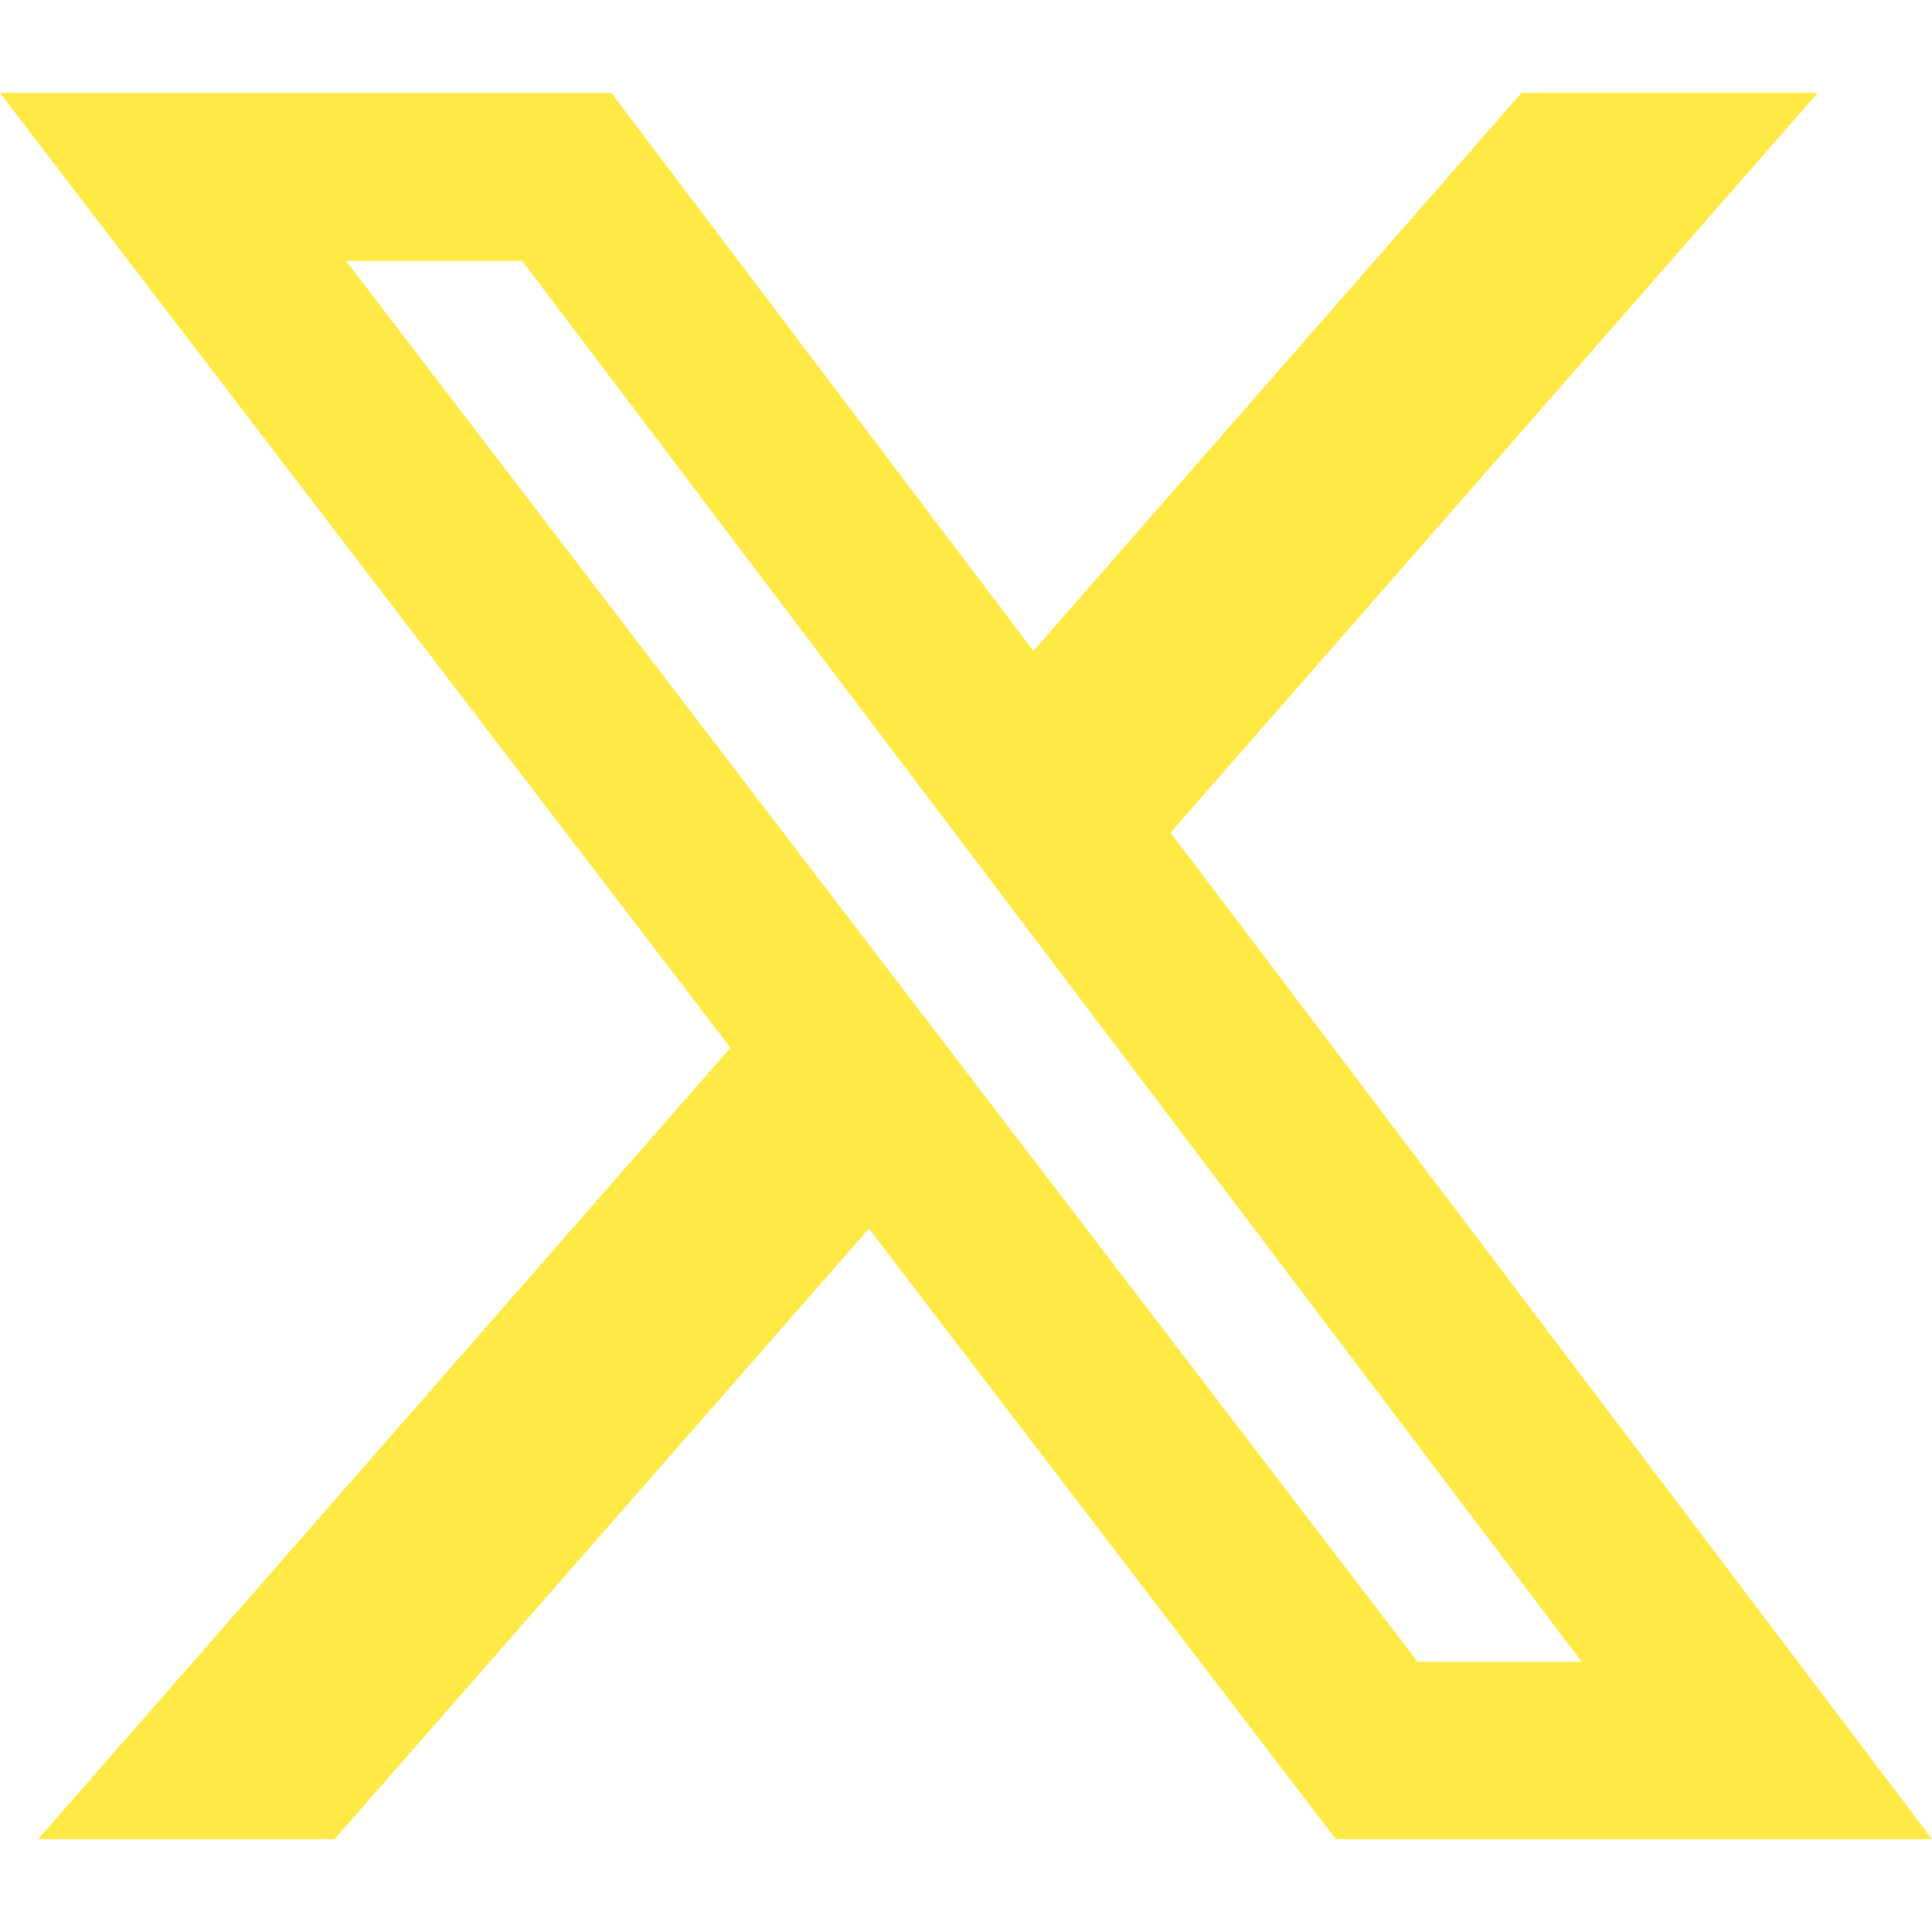
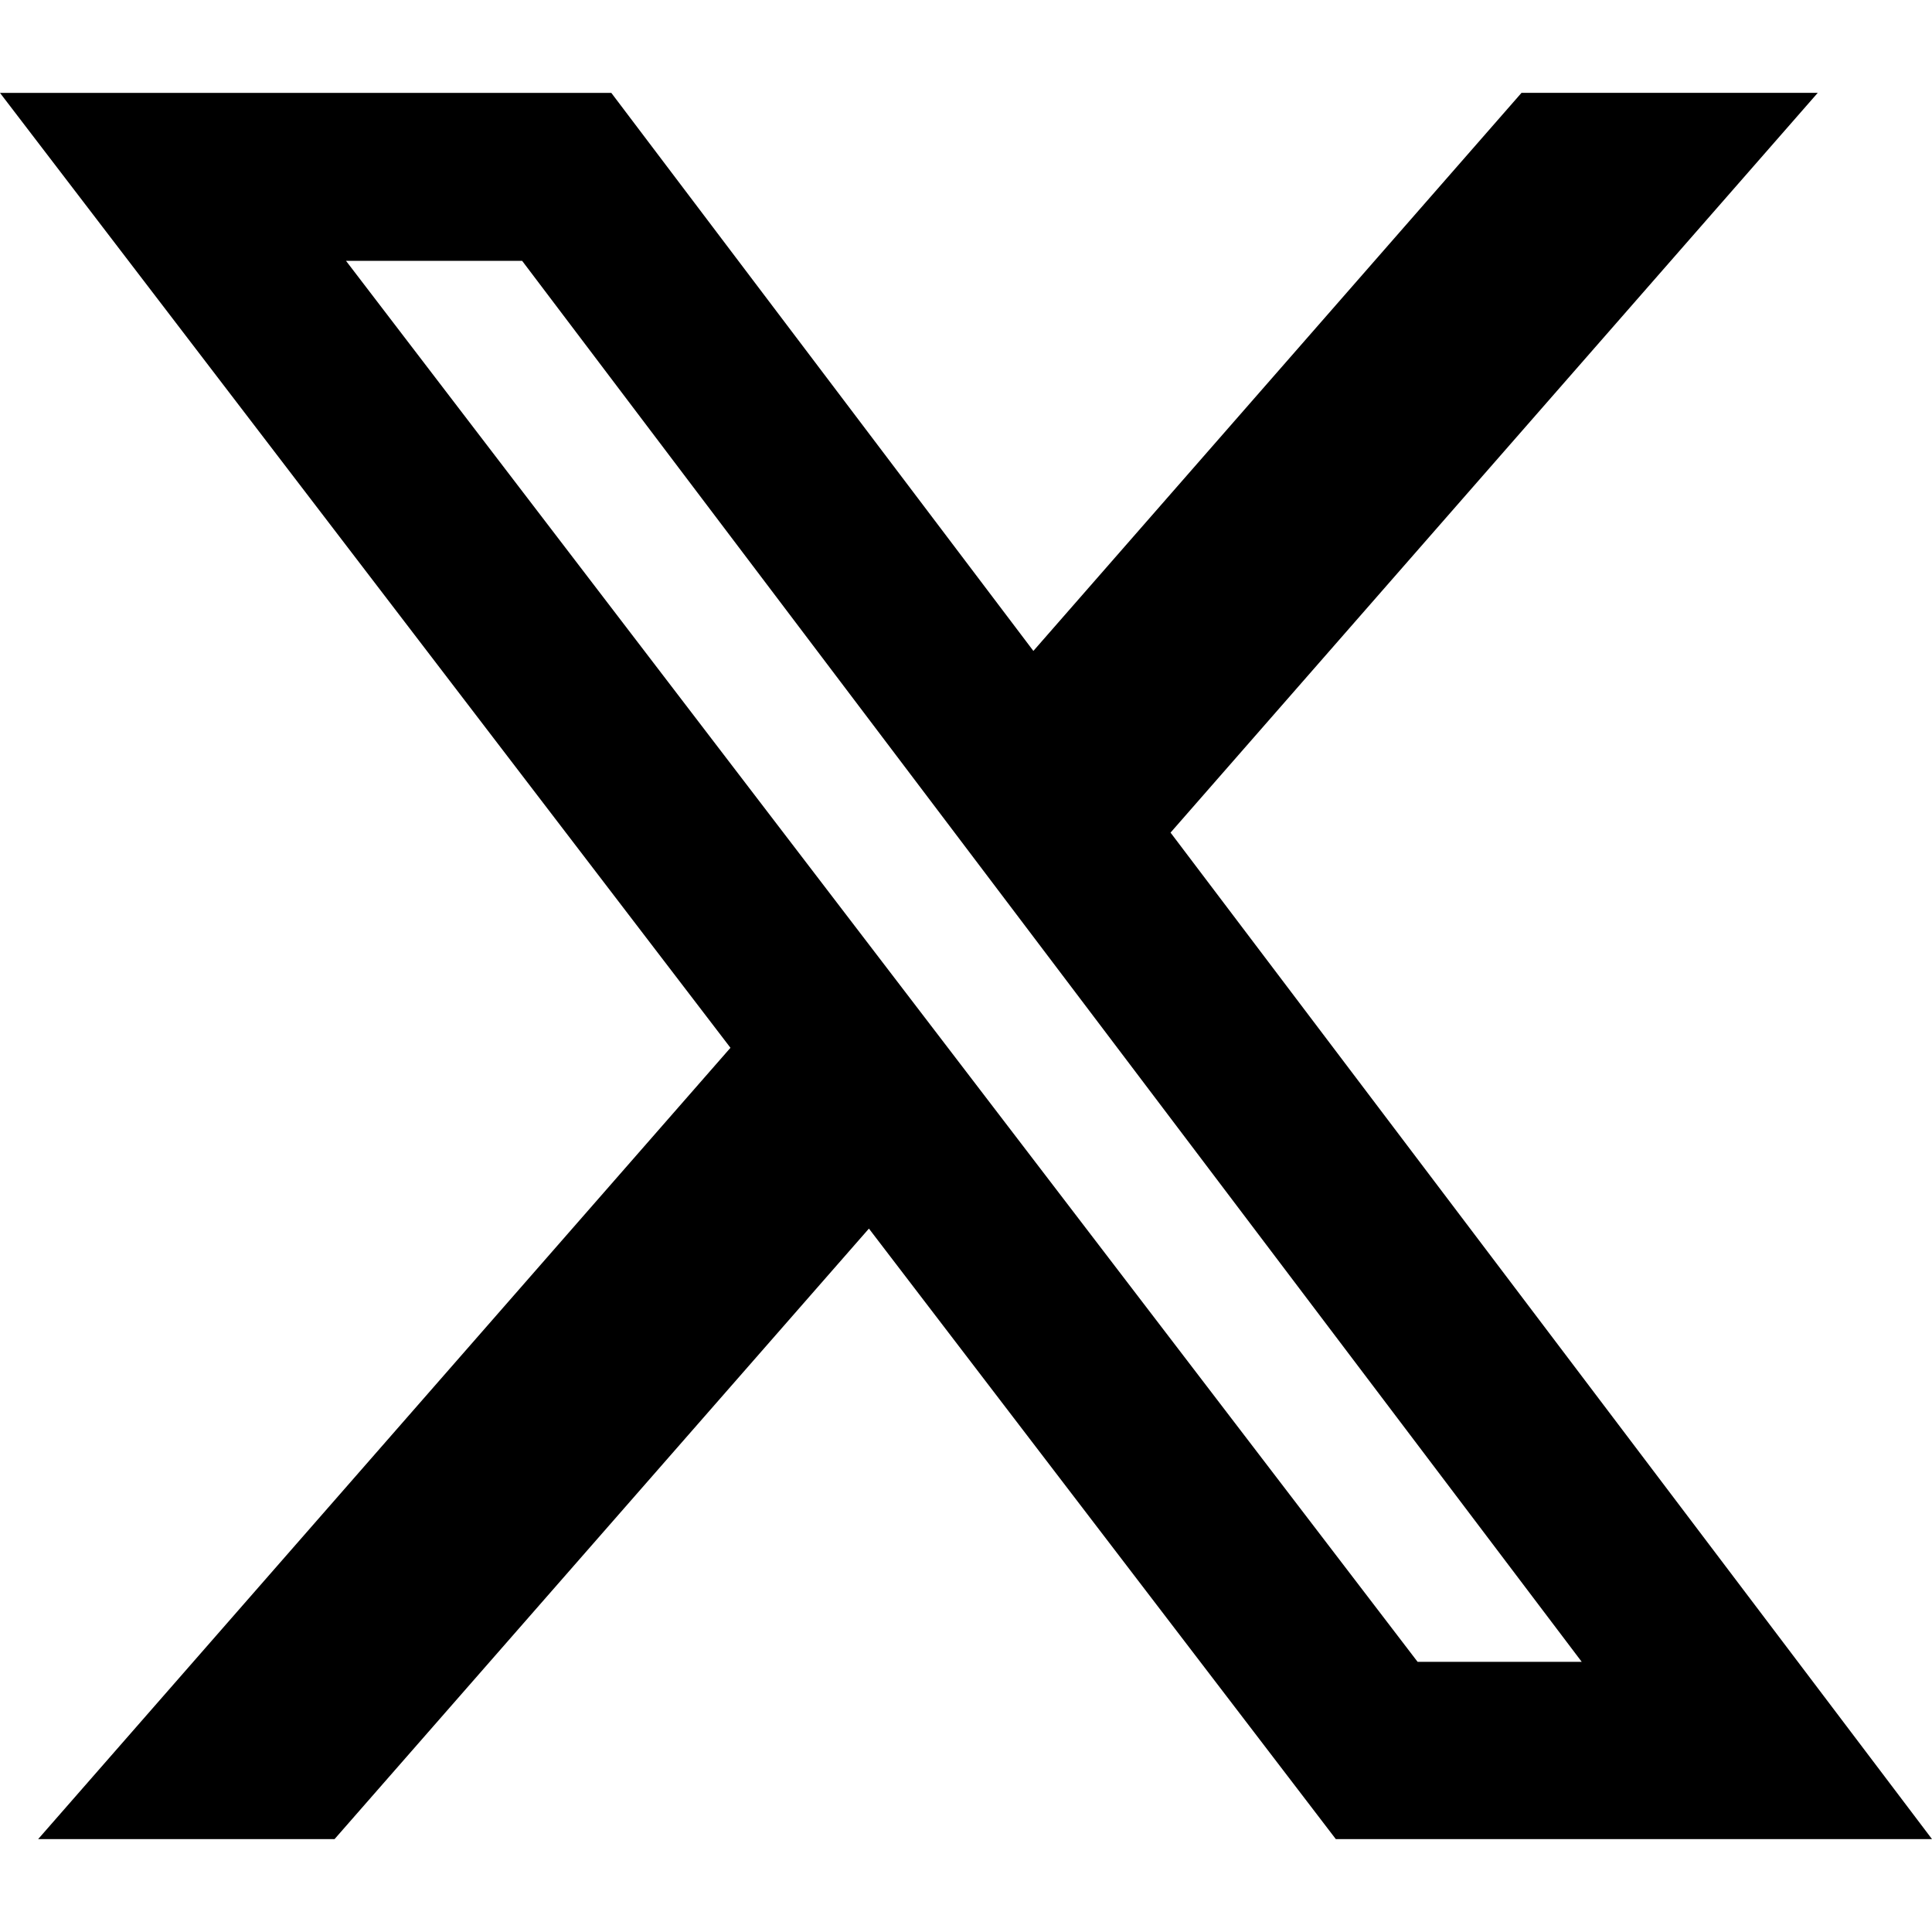
- <svg xmlns="http://www.w3.org/2000/svg" viewBox="0 0 24 24" fill="rgb(255, 233, 69)">
+ <svg xmlns="http://www.w3.org/2000/svg" role="img" viewBox="0 0 24 24">
  <path d="M18.901 1.153h3.68l-8.04 9.19L24 22.846h-7.406l-5.8-7.584-6.638 7.584H.474l8.6-9.83L0 1.154h7.594l5.243 6.932ZM17.61 20.644h2.039L6.486 3.24H4.298Z" />
</svg>
